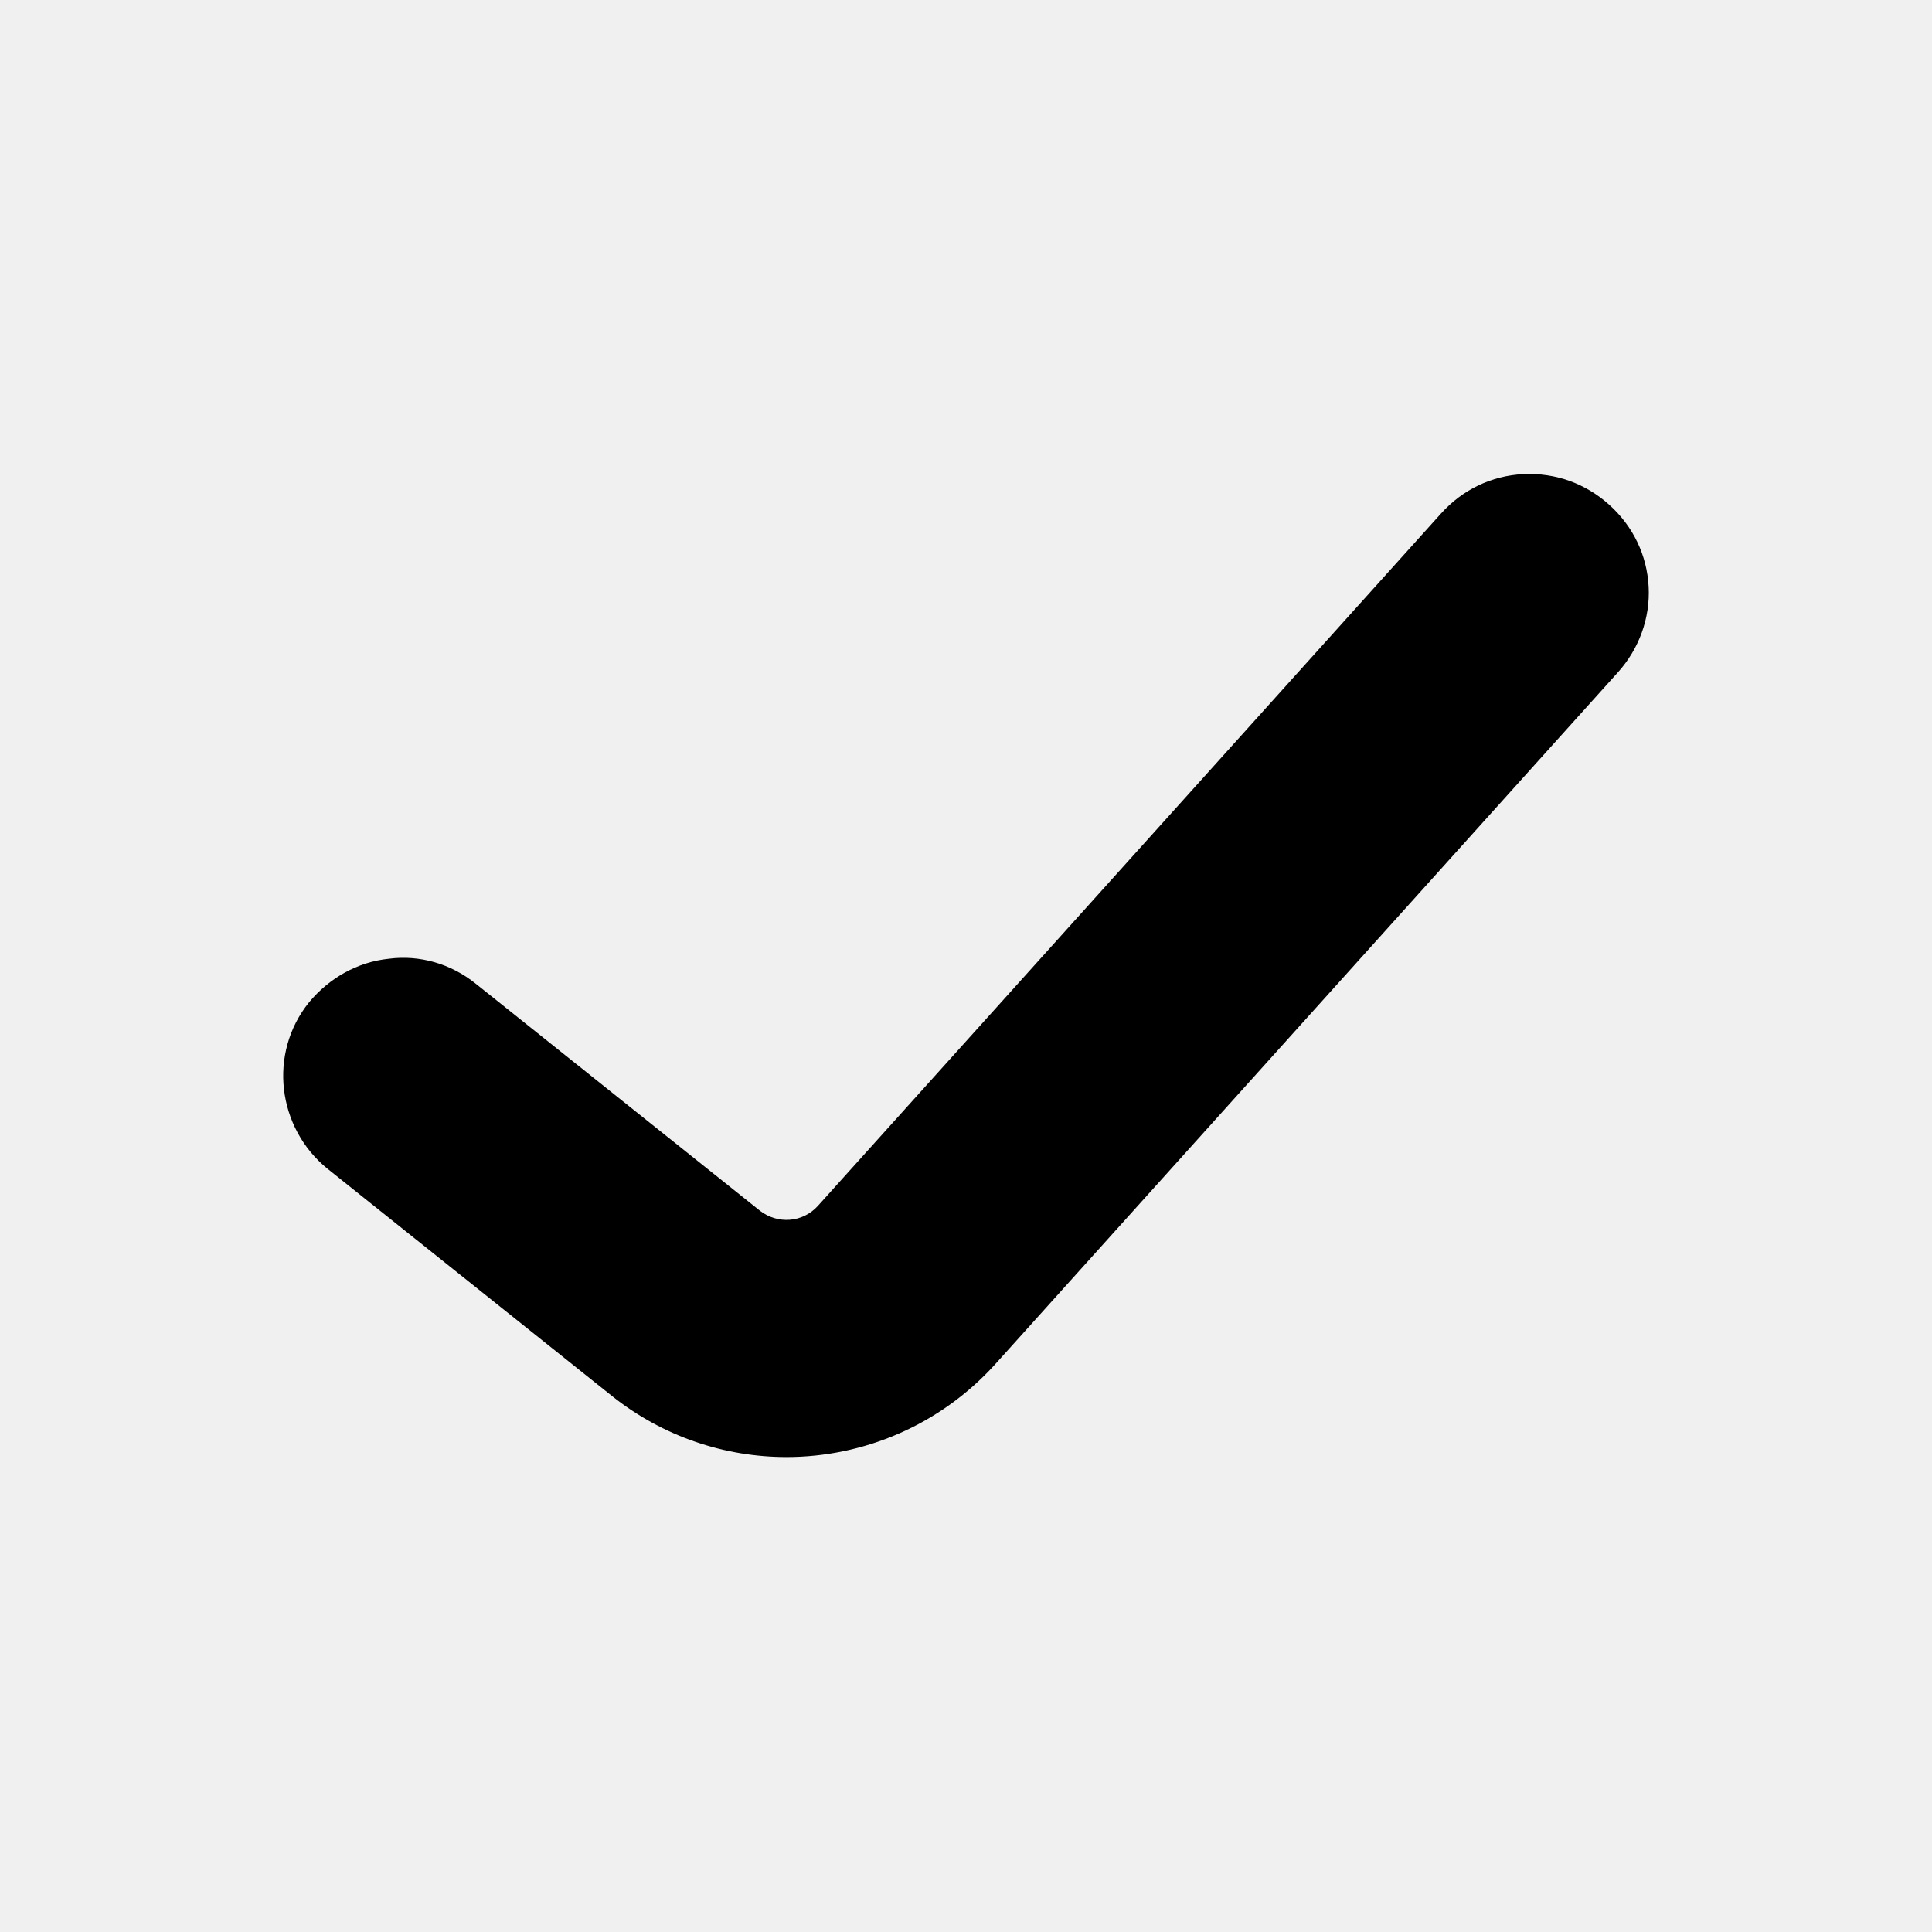
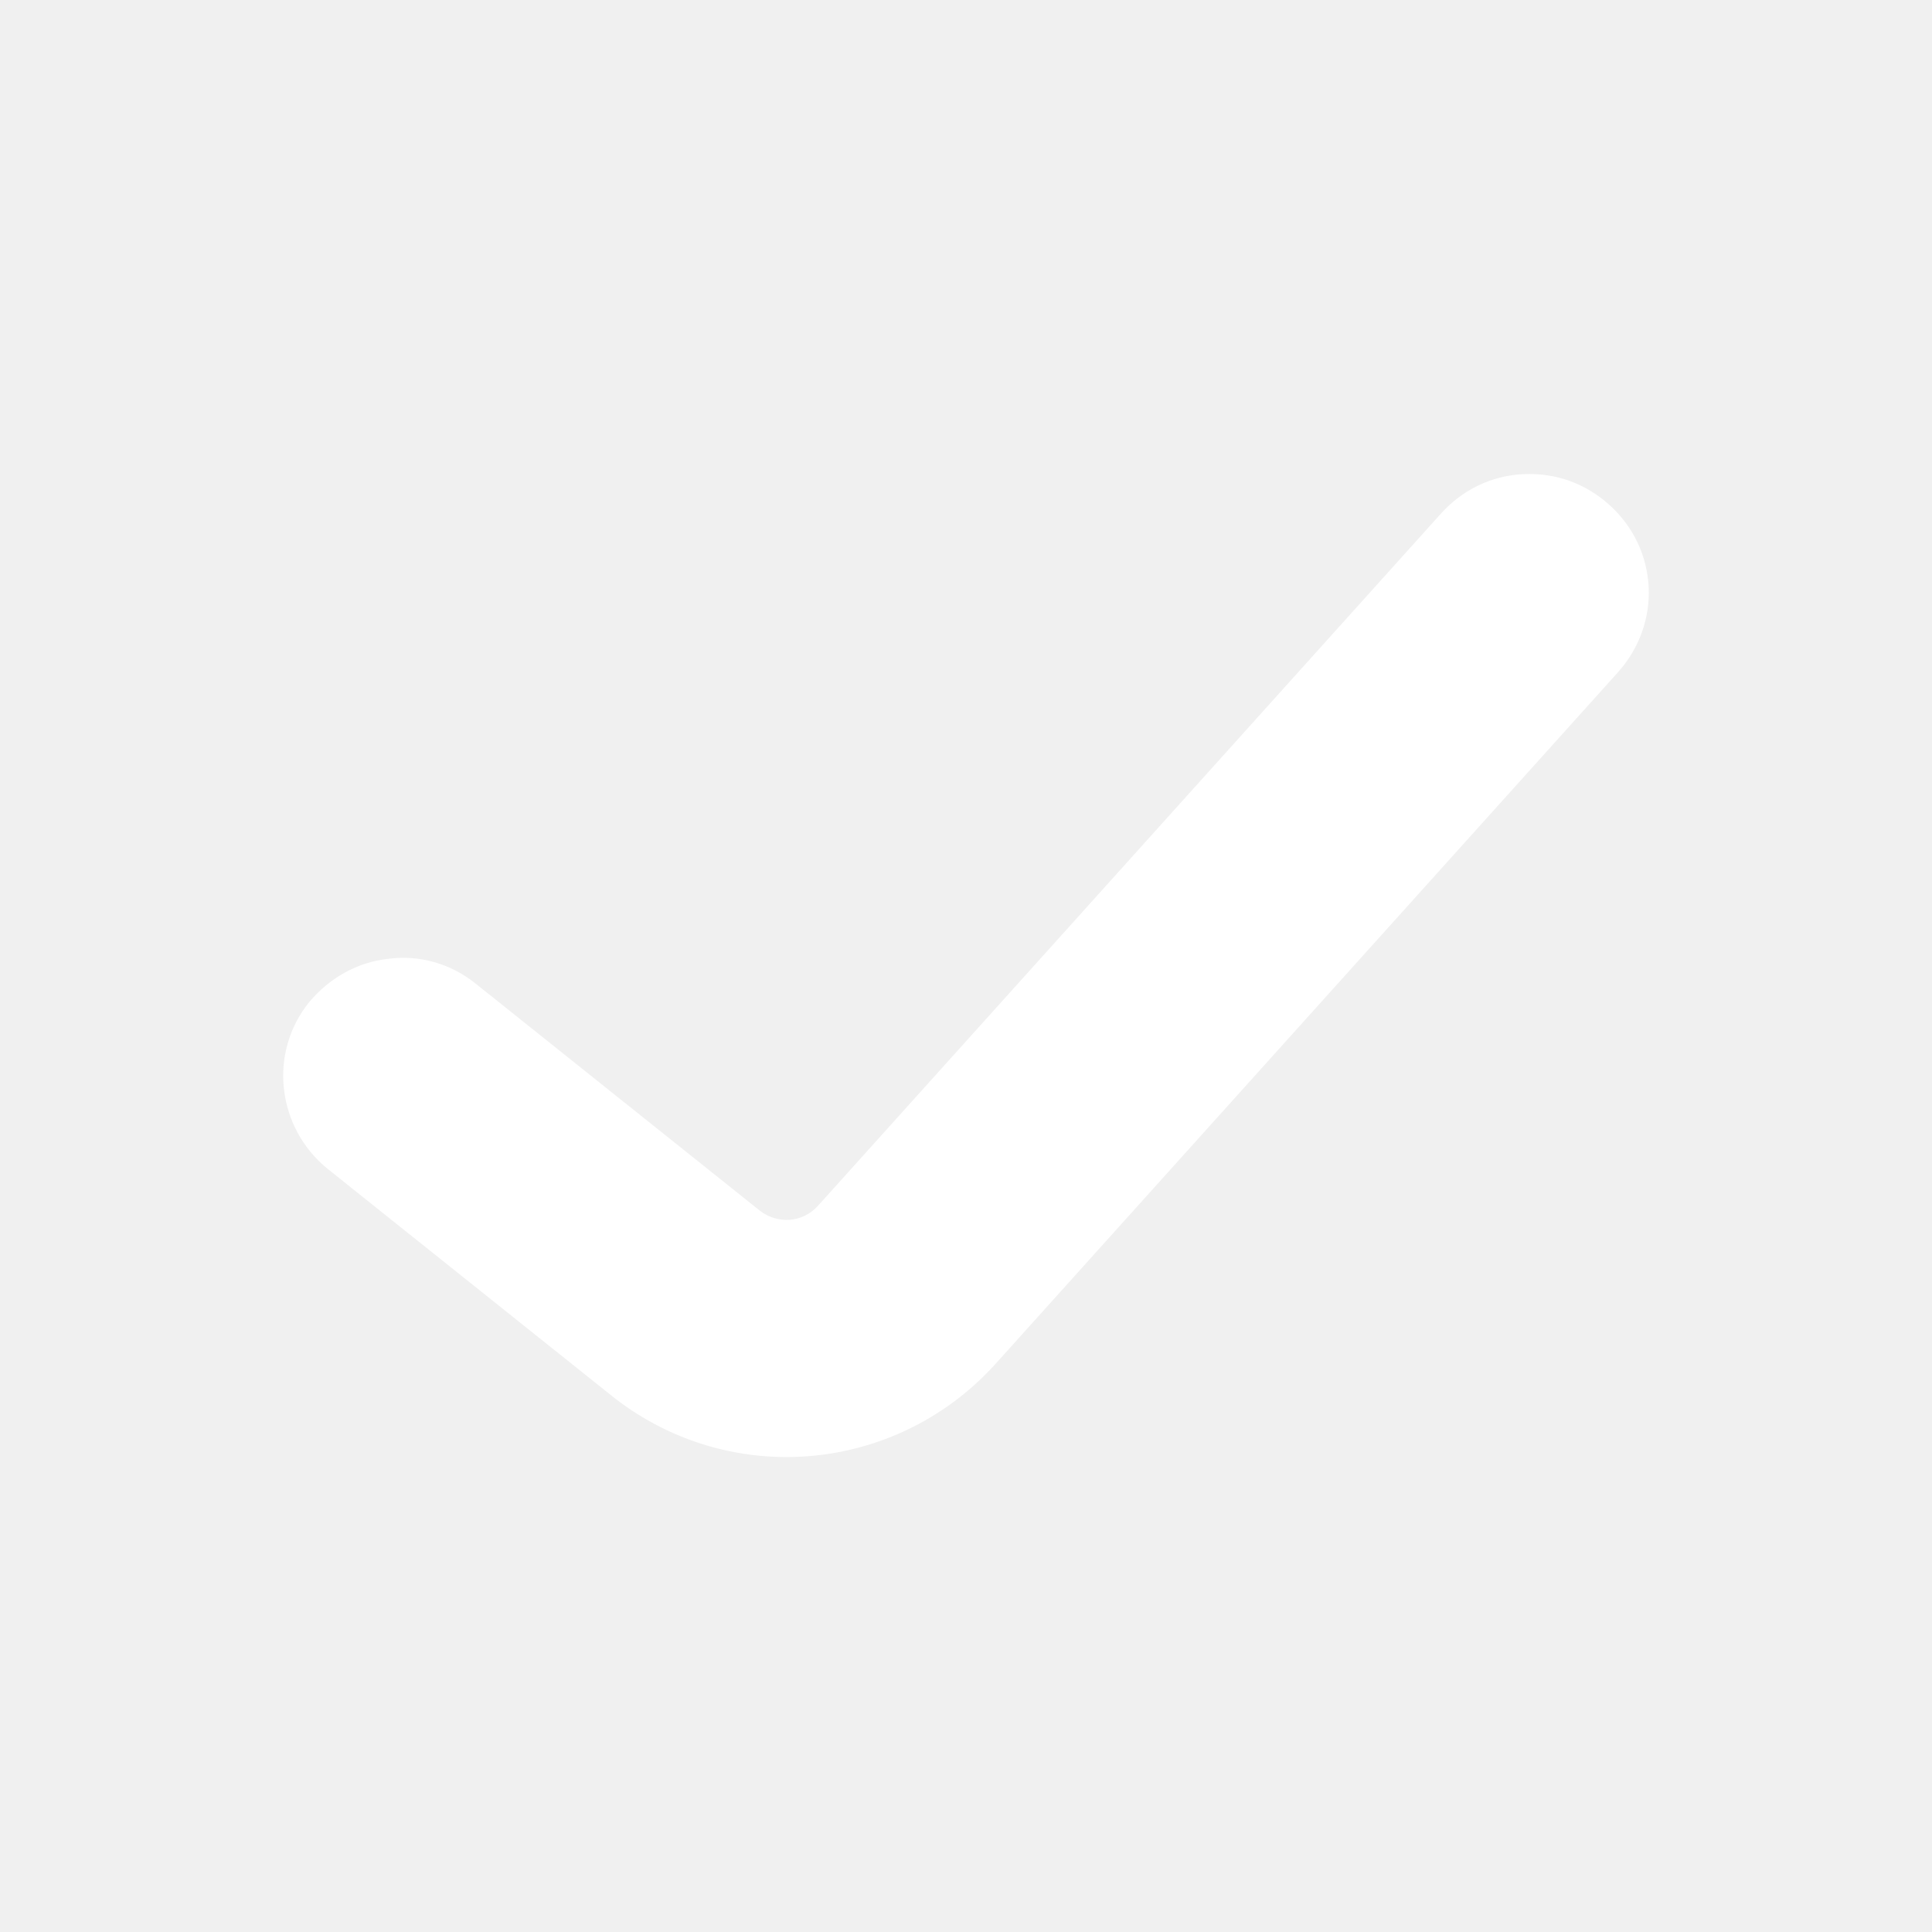
- <svg xmlns="http://www.w3.org/2000/svg" viewBox="0 0 24 24">
+ <svg xmlns="http://www.w3.org/2000/svg" fill="#ffffff" viewBox="0 0 24 24">
  <path d="M19.99,6.27c-.29-.26-.66-.4-1.07-.38-.39.02-.75.19-1.02.49l-7.74,8.6c-.19.21-.5.23-.72.06l-3.53-2.82c-.31-.25-.7-.36-1.08-.31-.39.04-.74.24-.99.54-.51.63-.4,1.56.23,2.07l3.53,2.82c.64.51,1.41.76,2.17.76.95,0,1.9-.39,2.59-1.15l7.74-8.6c.26-.29.4-.67.38-1.06-.02-.39-.19-.75-.49-1.02Z" />
</svg>
